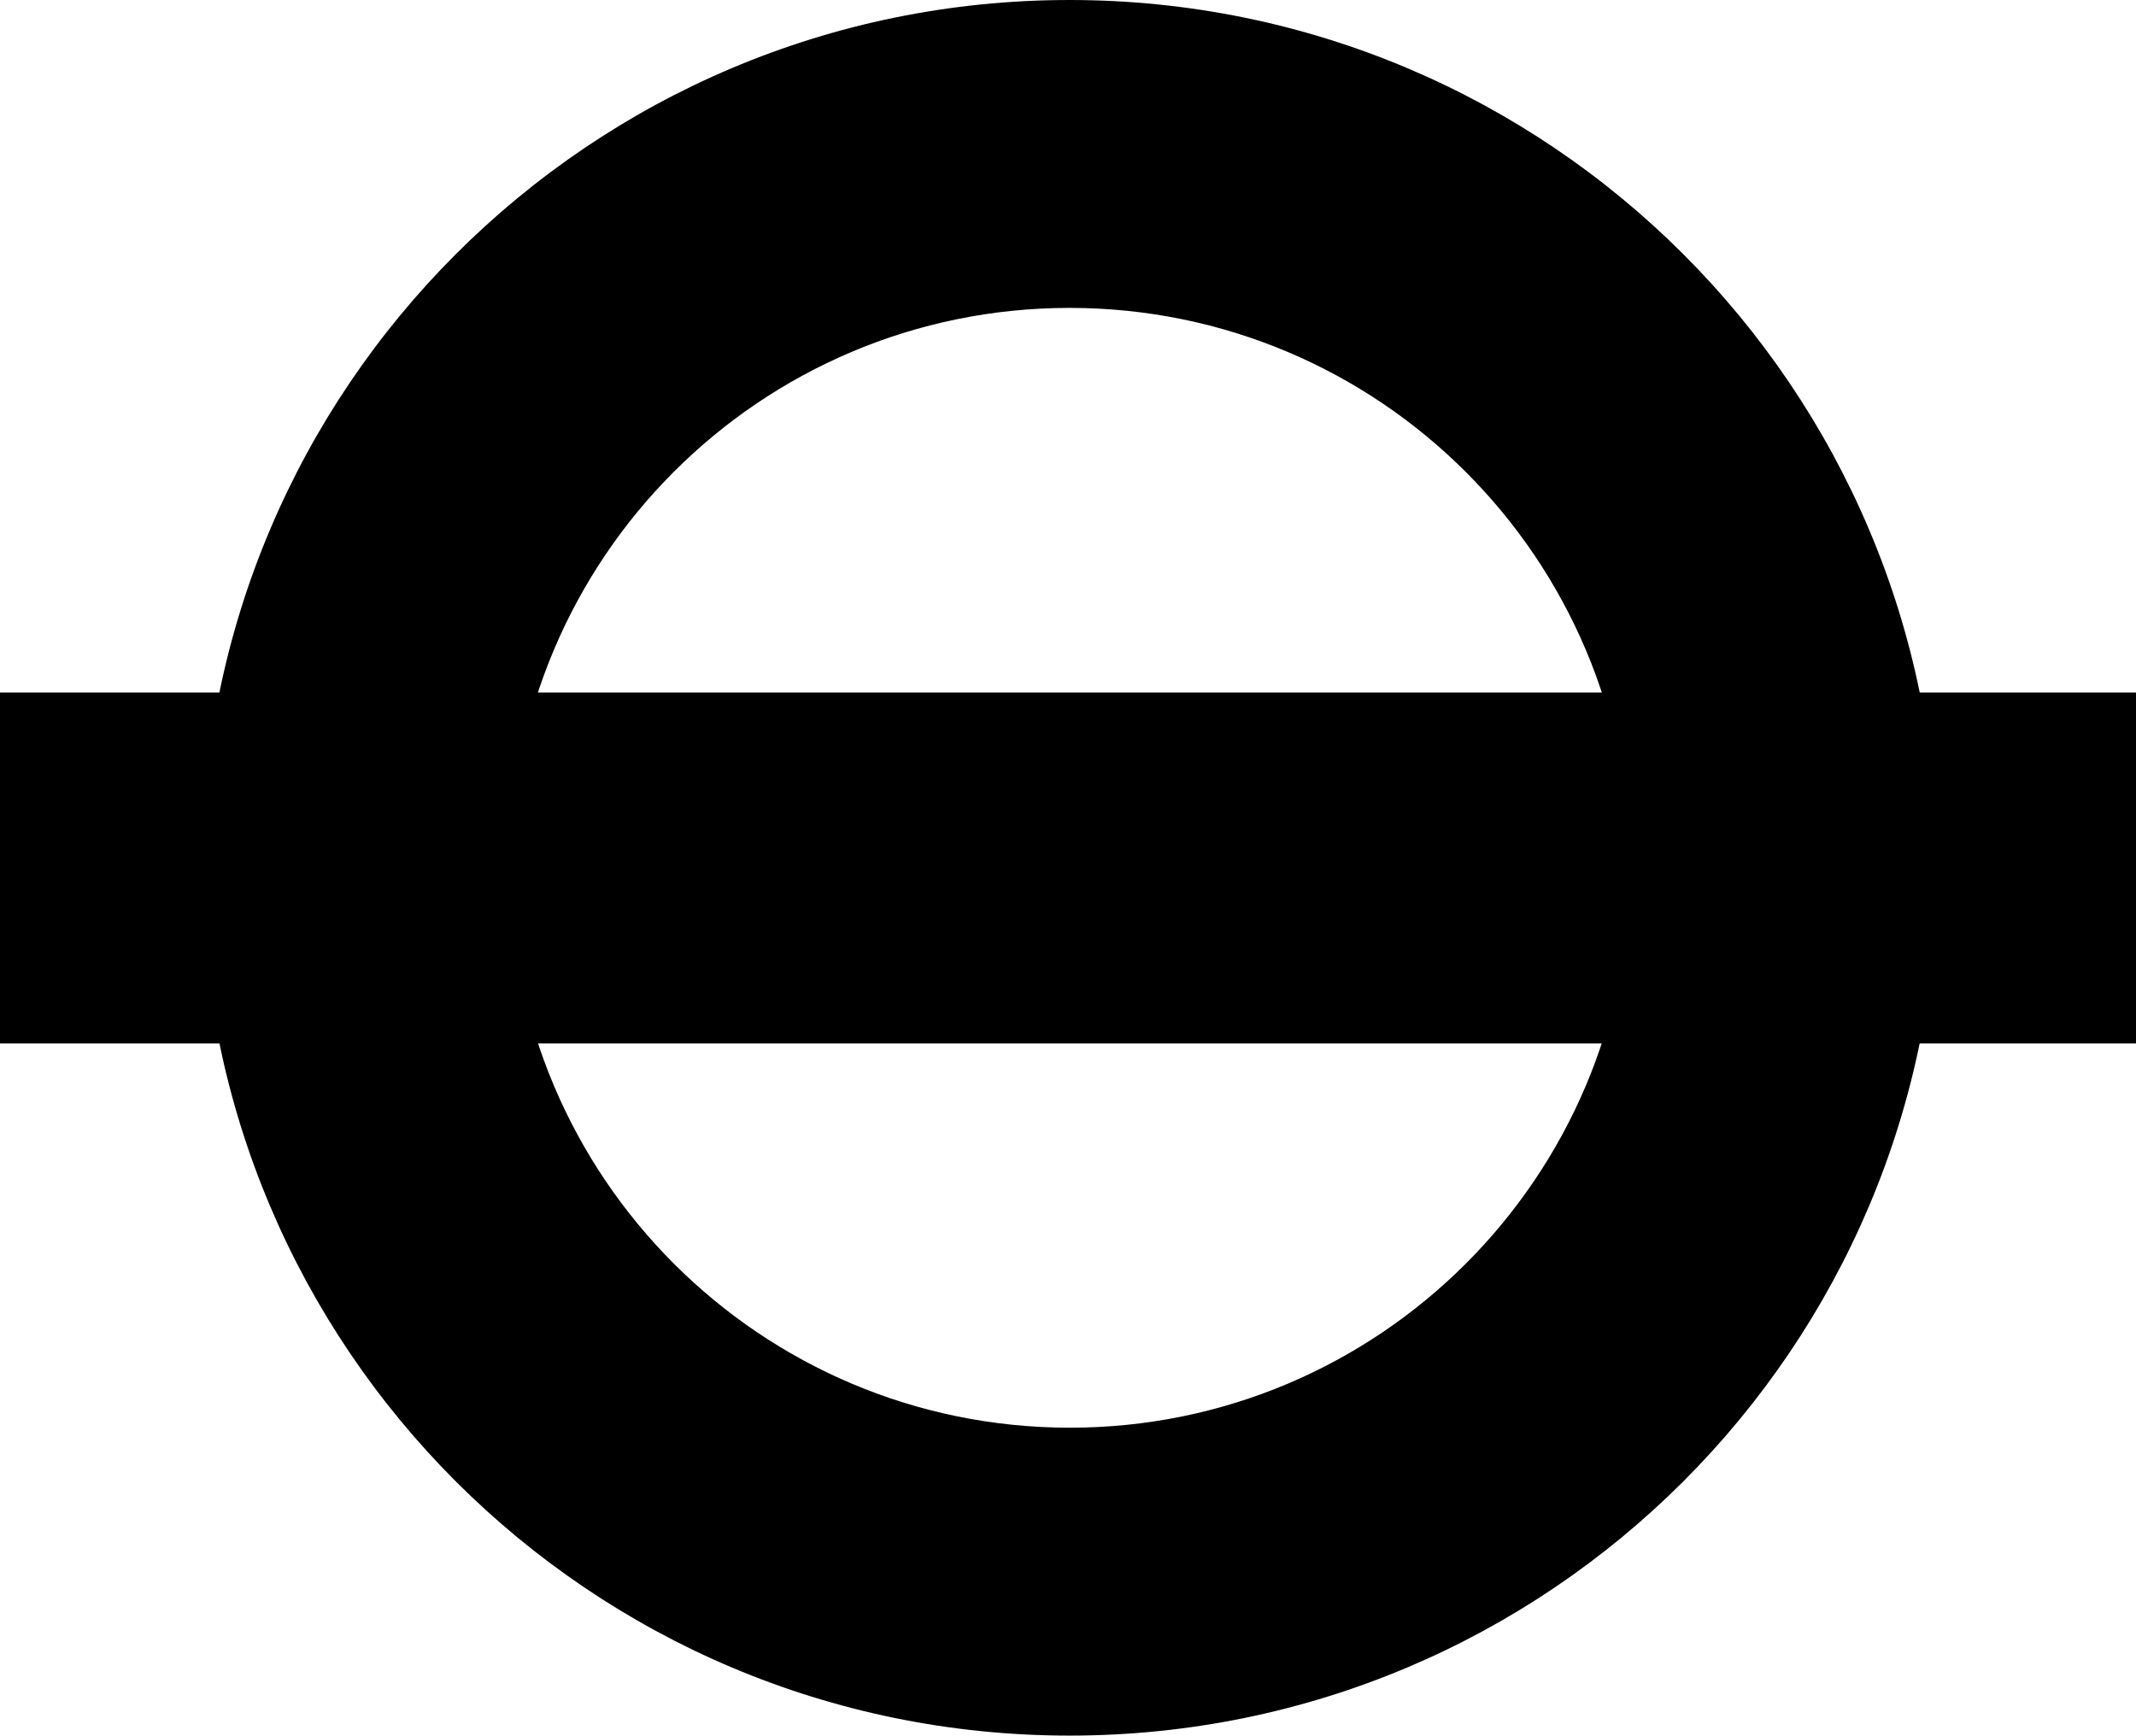
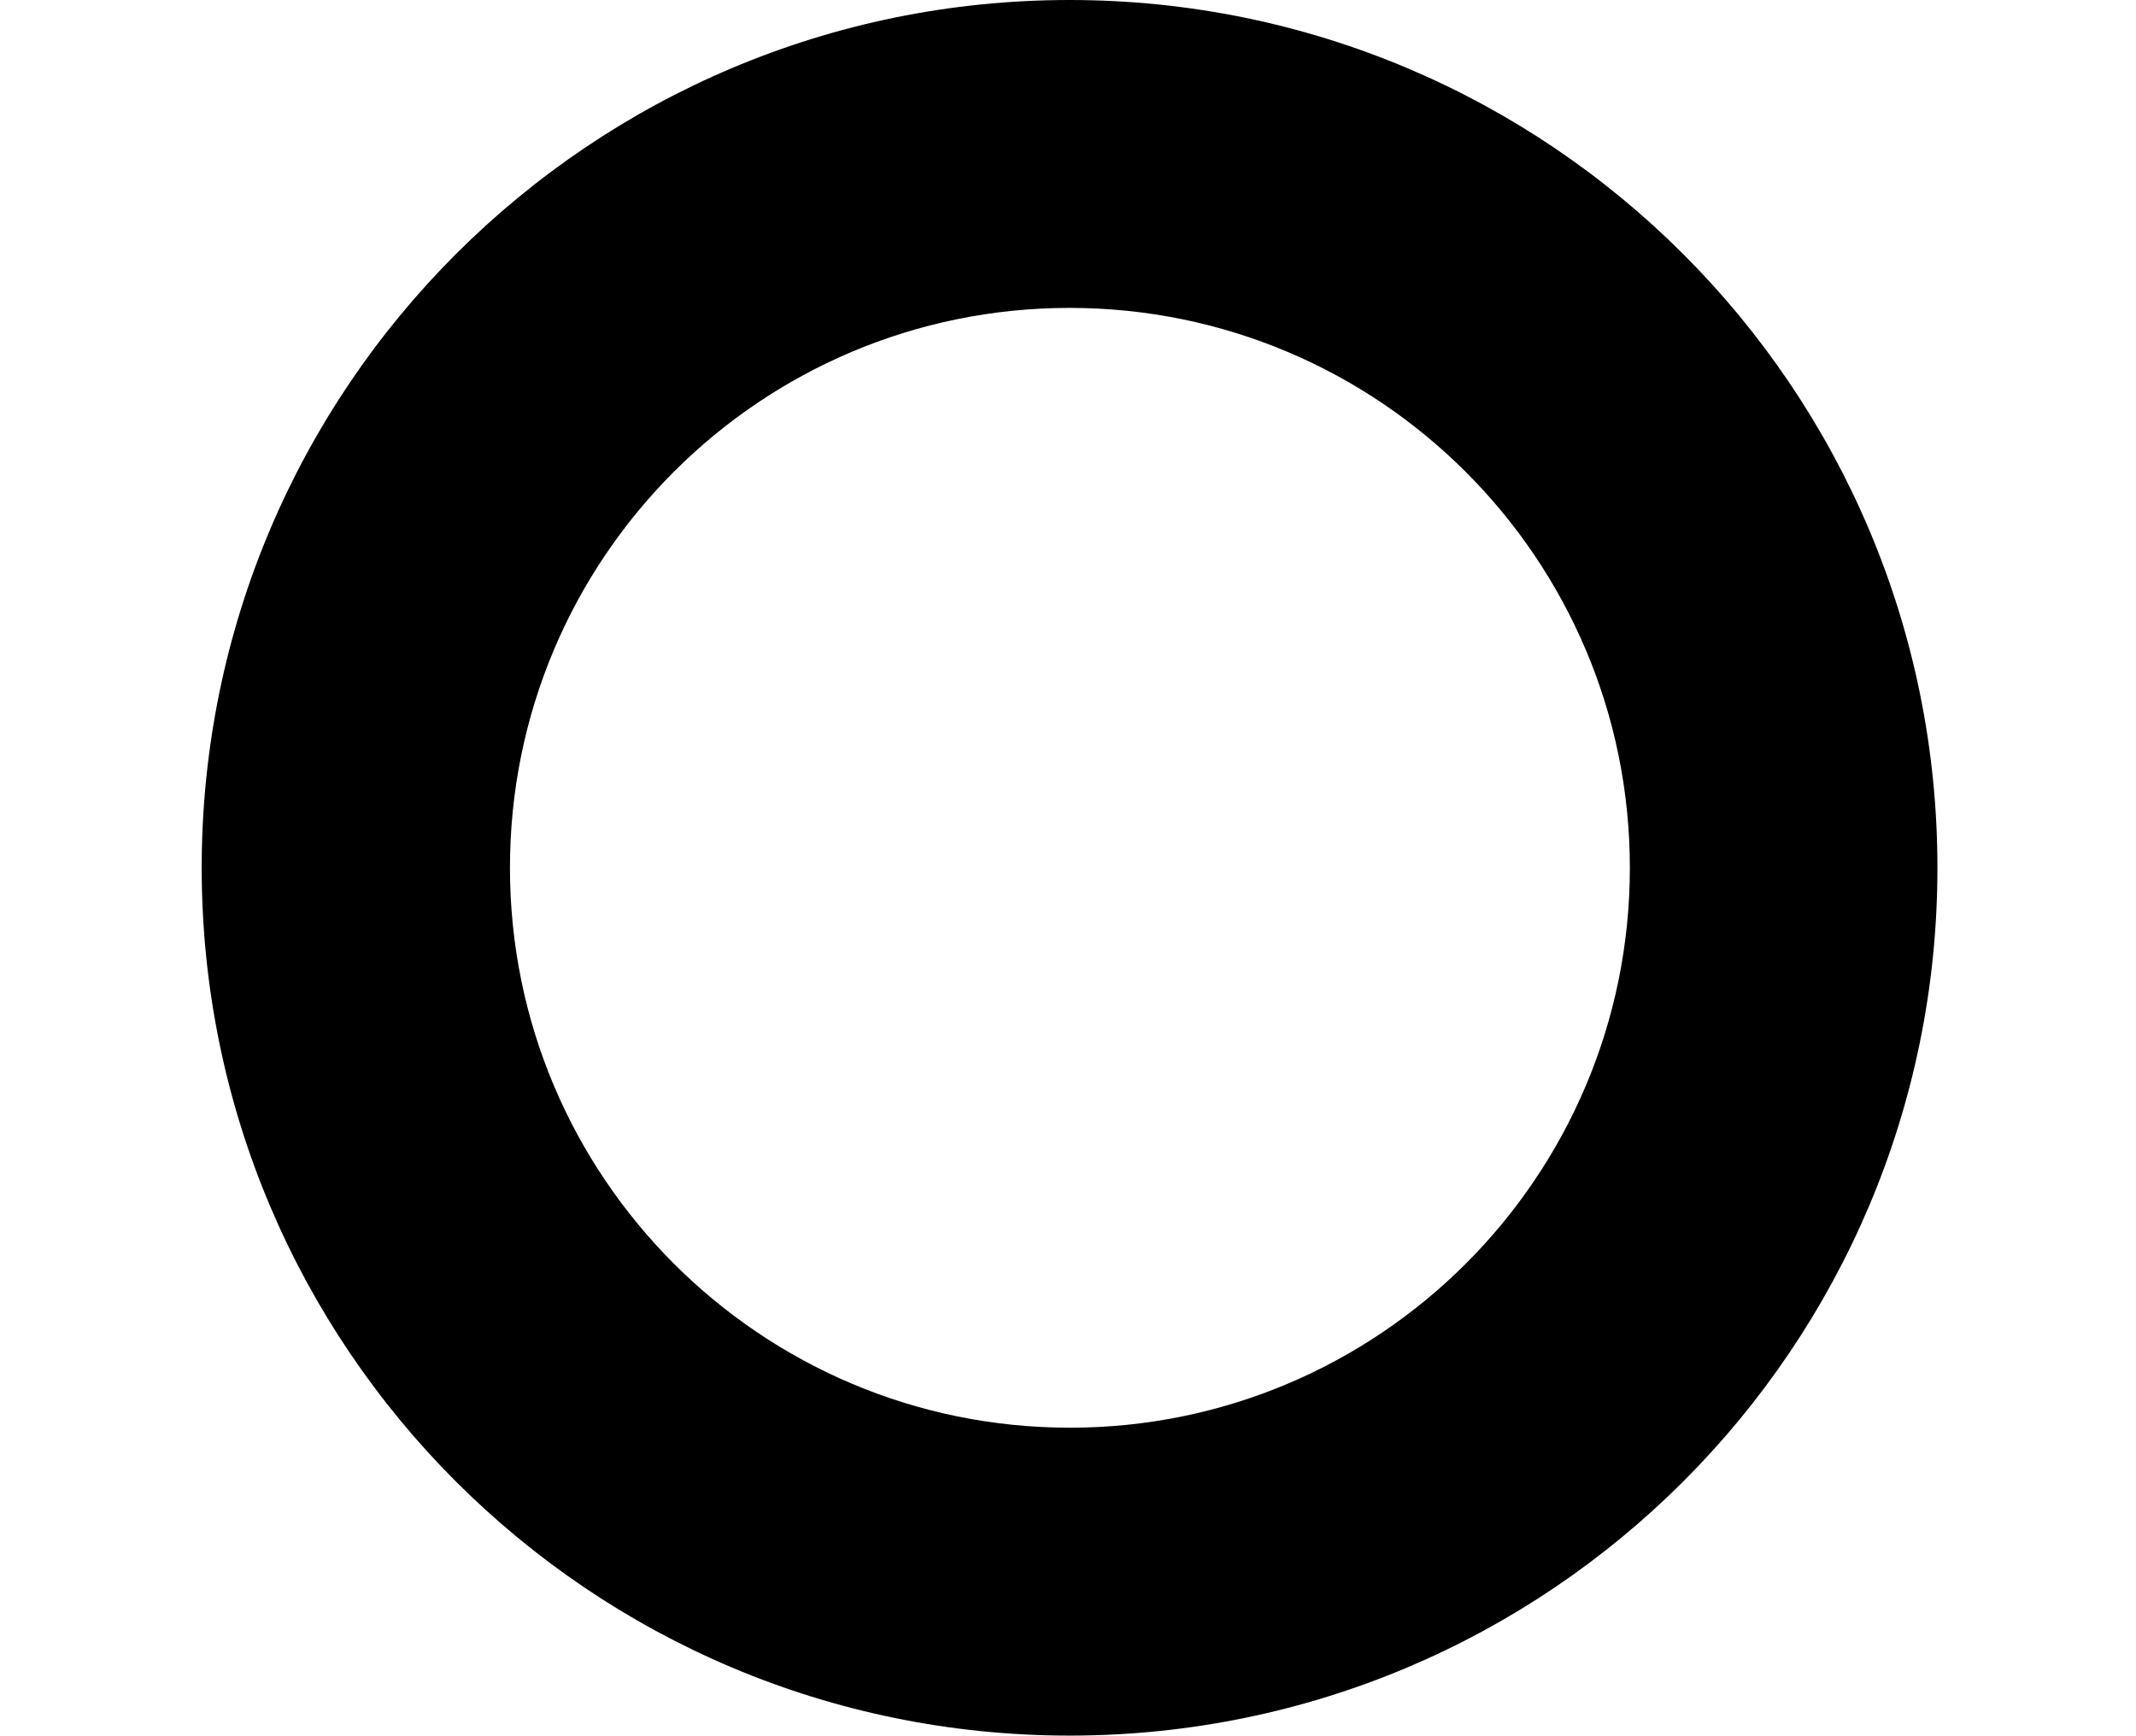
<svg xmlns="http://www.w3.org/2000/svg" version="1.1" id="Capa_1" x="0px" y="0px" viewBox="0 0 615.3 500" style="enable-background:new 0 0 615.3 500;" xml:space="preserve">
  <g>
    <path d="M469.5,250c0,89.1-72.3,161.3-161.3,161.3c-89.1,0-161.3-72.2-161.3-161.3S219,88.7,308.1,88.7S469.5,160.9,469.5,250    M308.1,0C170,0,58.1,111.9,58.1,250s111.9,250,250,250s250-111.9,250-250S446.2,0,308.1,0" />
-     <rect y="199.5" width="615.3" height="101.1" />
  </g>
</svg>
